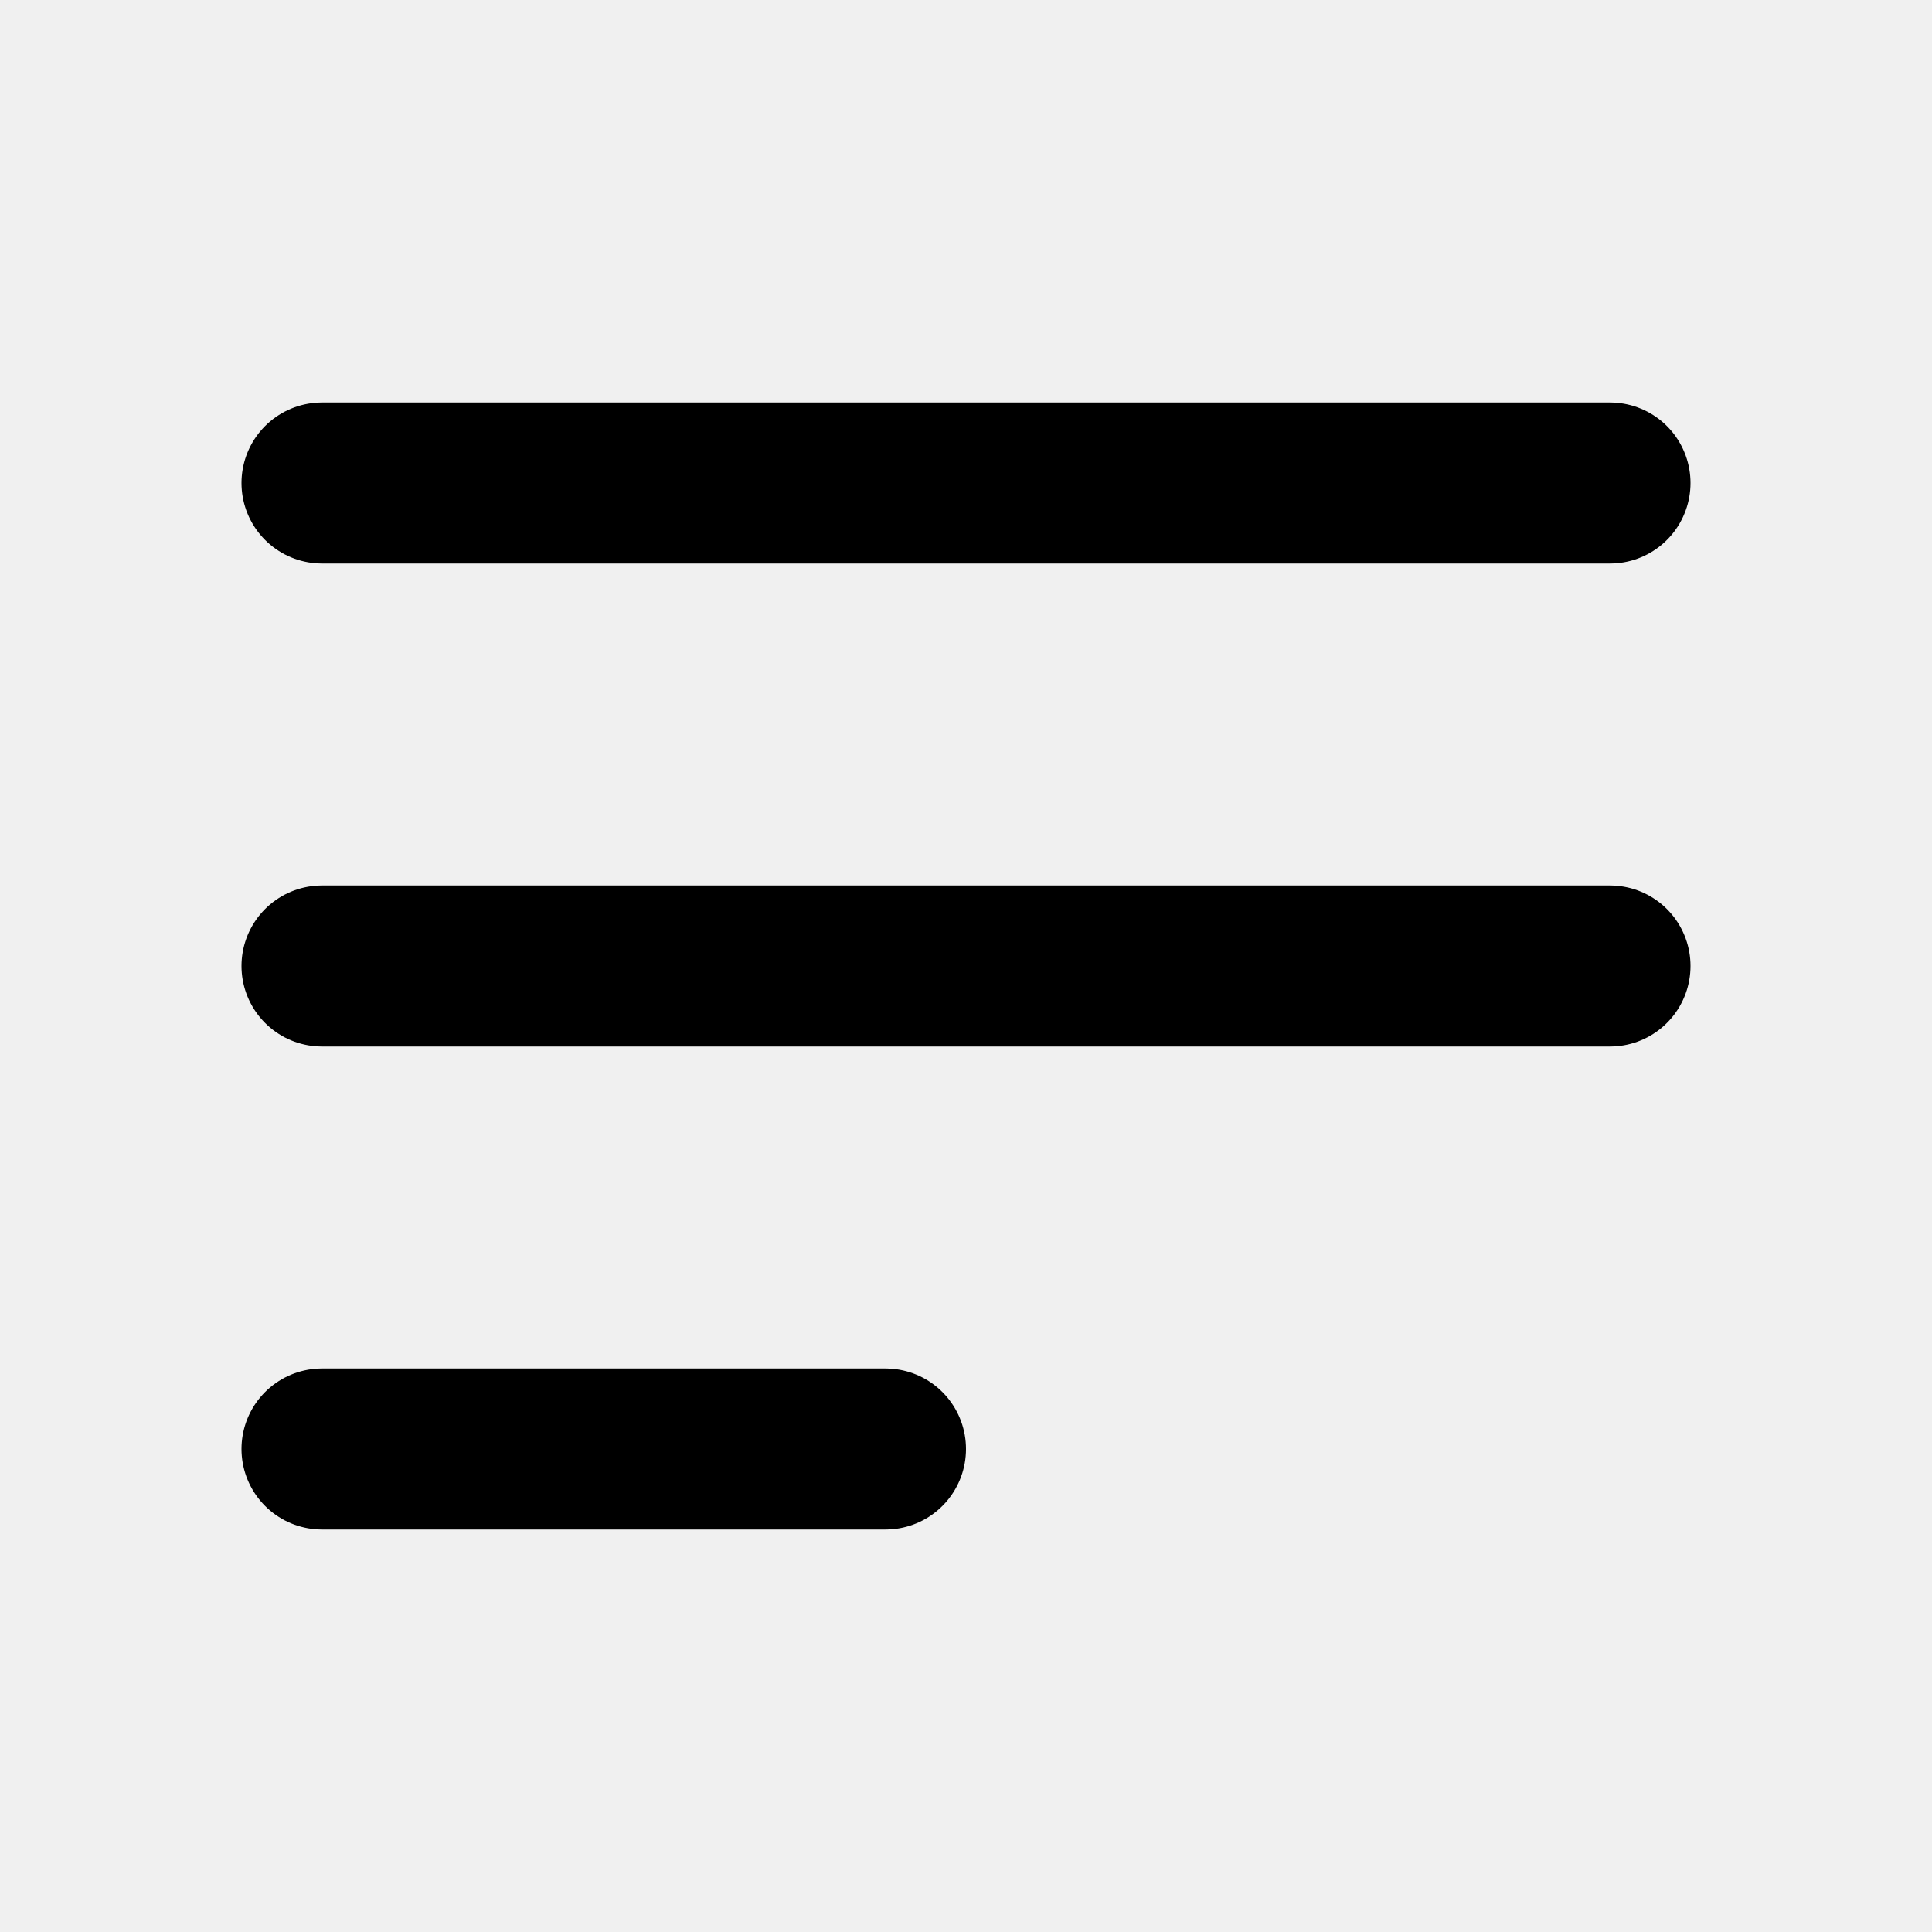
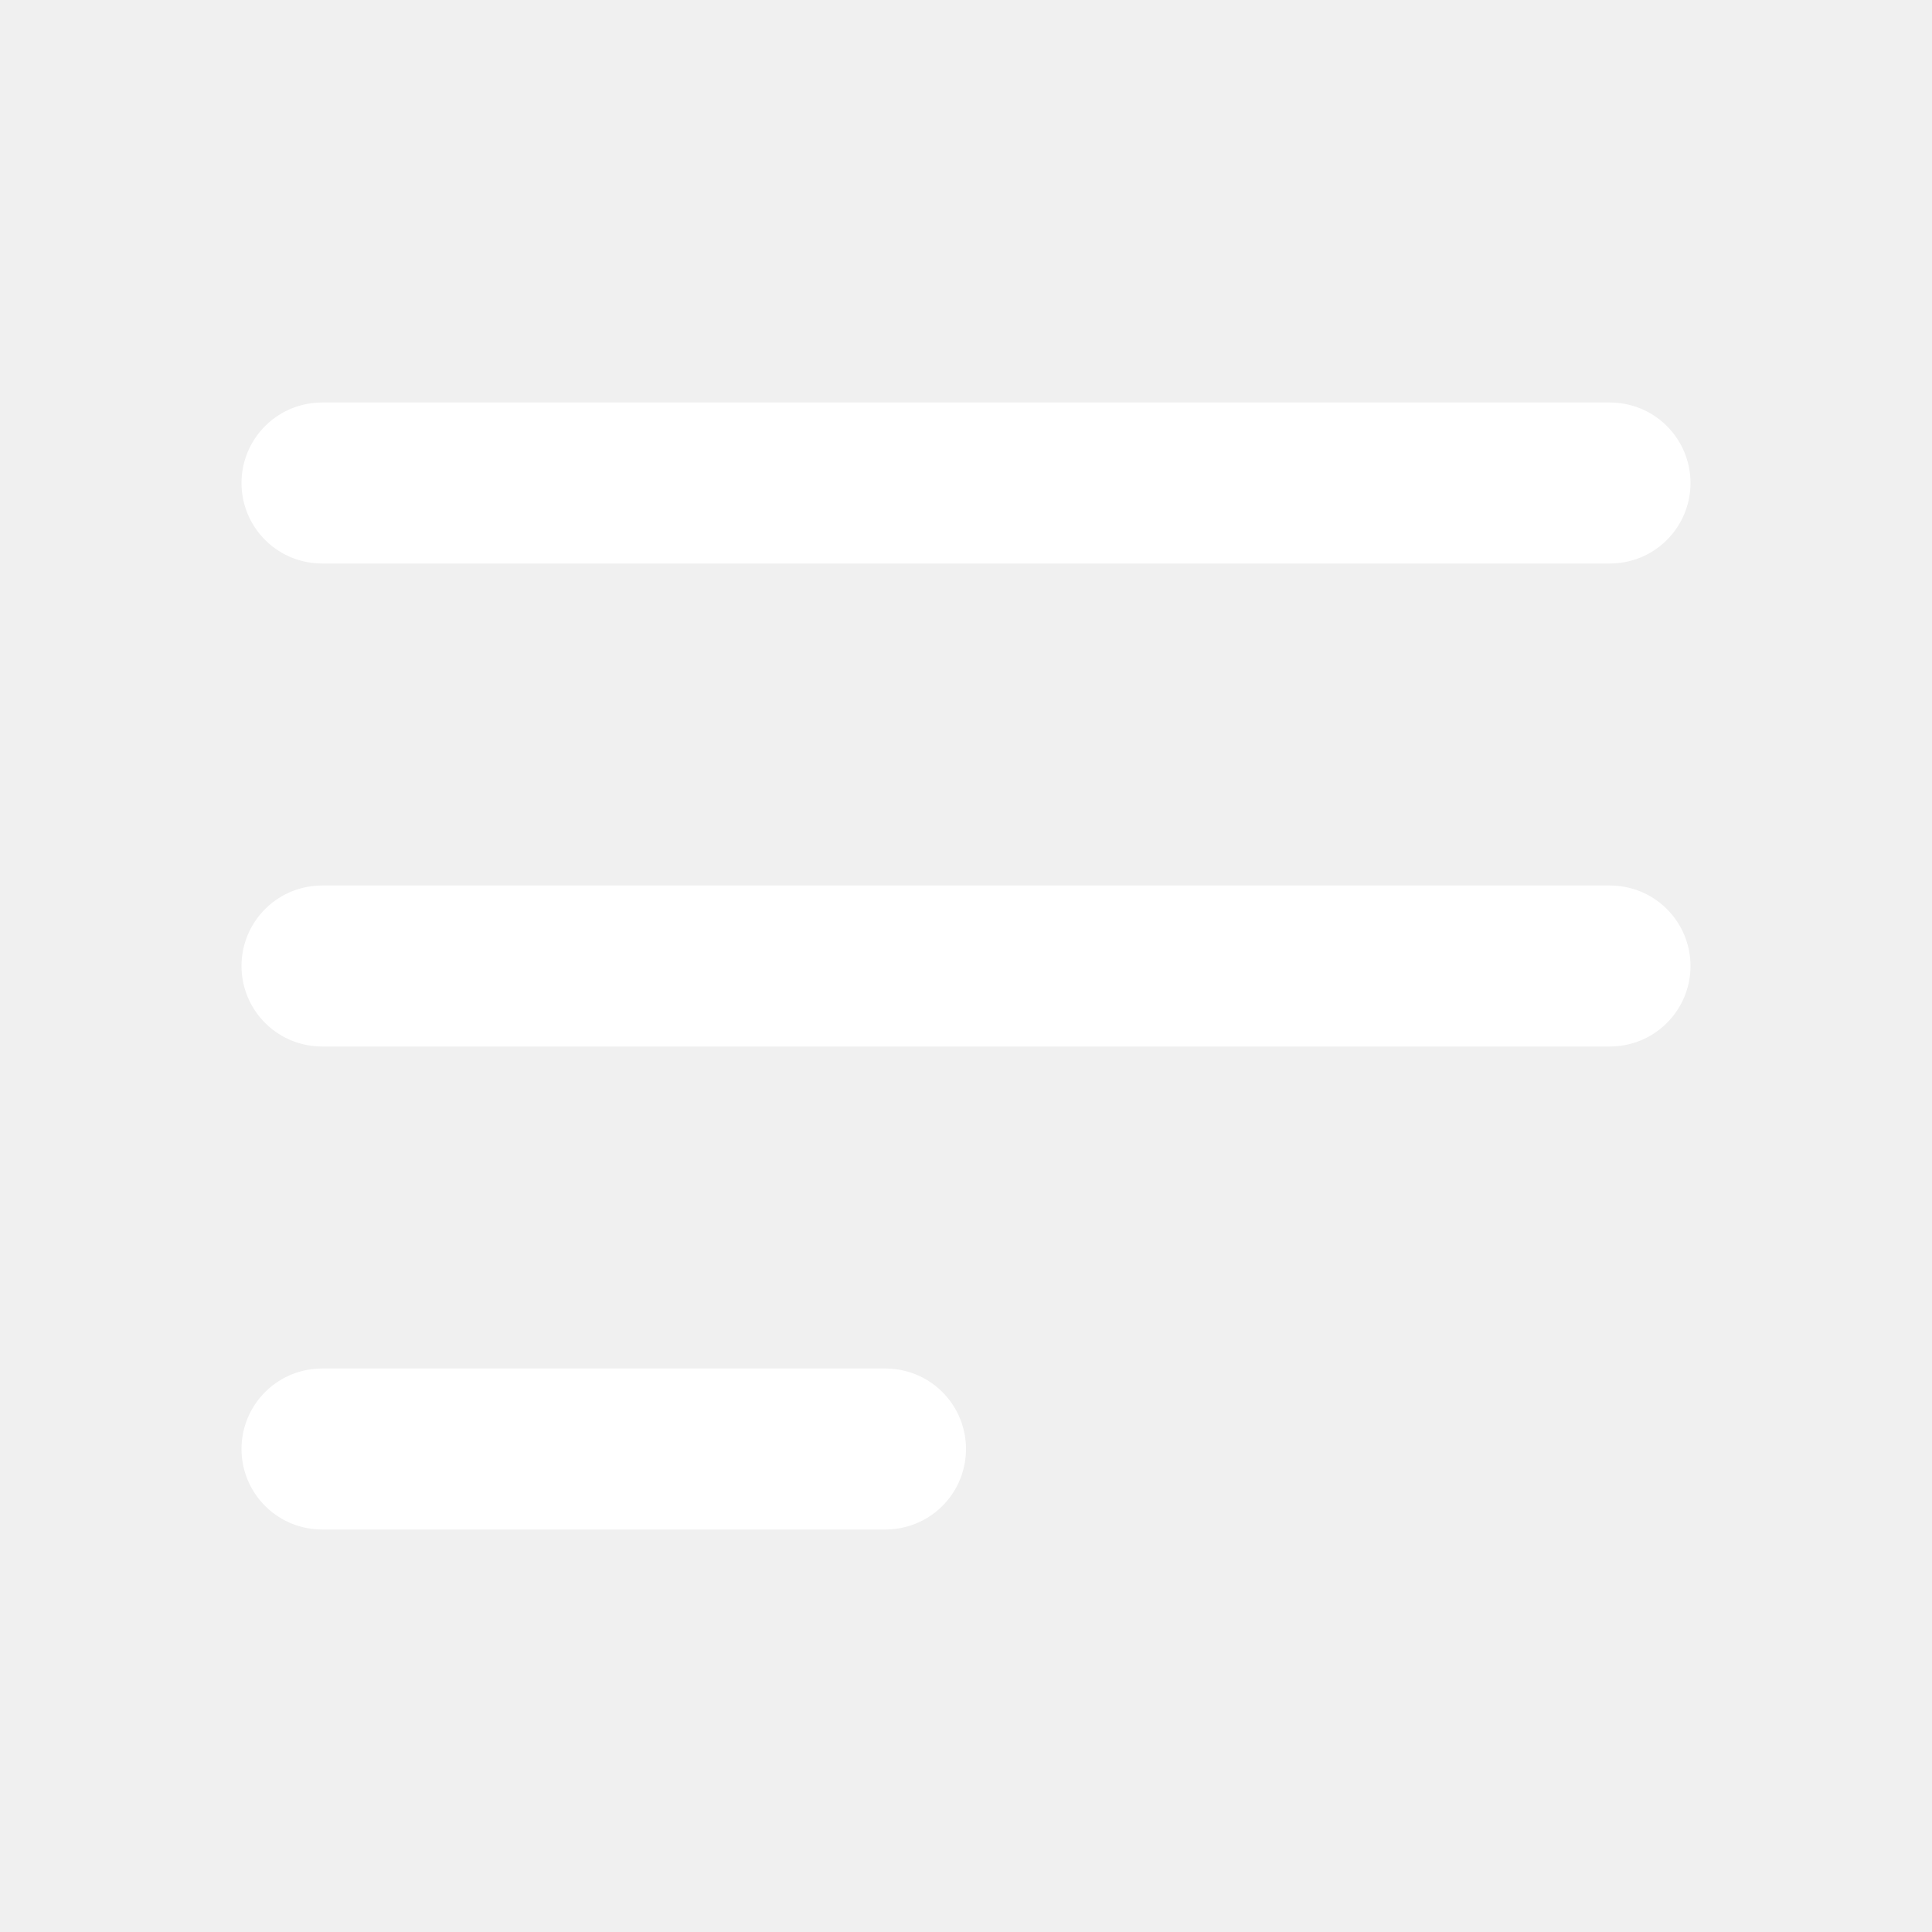
- <svg xmlns="http://www.w3.org/2000/svg" width="24" height="24" viewBox="0 0 24 24" fill="none" stroke="currentColor" stroke-width="2" stroke-linecap="round" stroke-linejoin="round">
+ <svg xmlns="http://www.w3.org/2000/svg" width="24" height="24" viewBox="0 0 24 24" fill="none" stroke="white" stroke-width="2" stroke-linecap="round" stroke-linejoin="round">
  <path d="M4 6h16M4 12h16M4 18h7" />
</svg>
